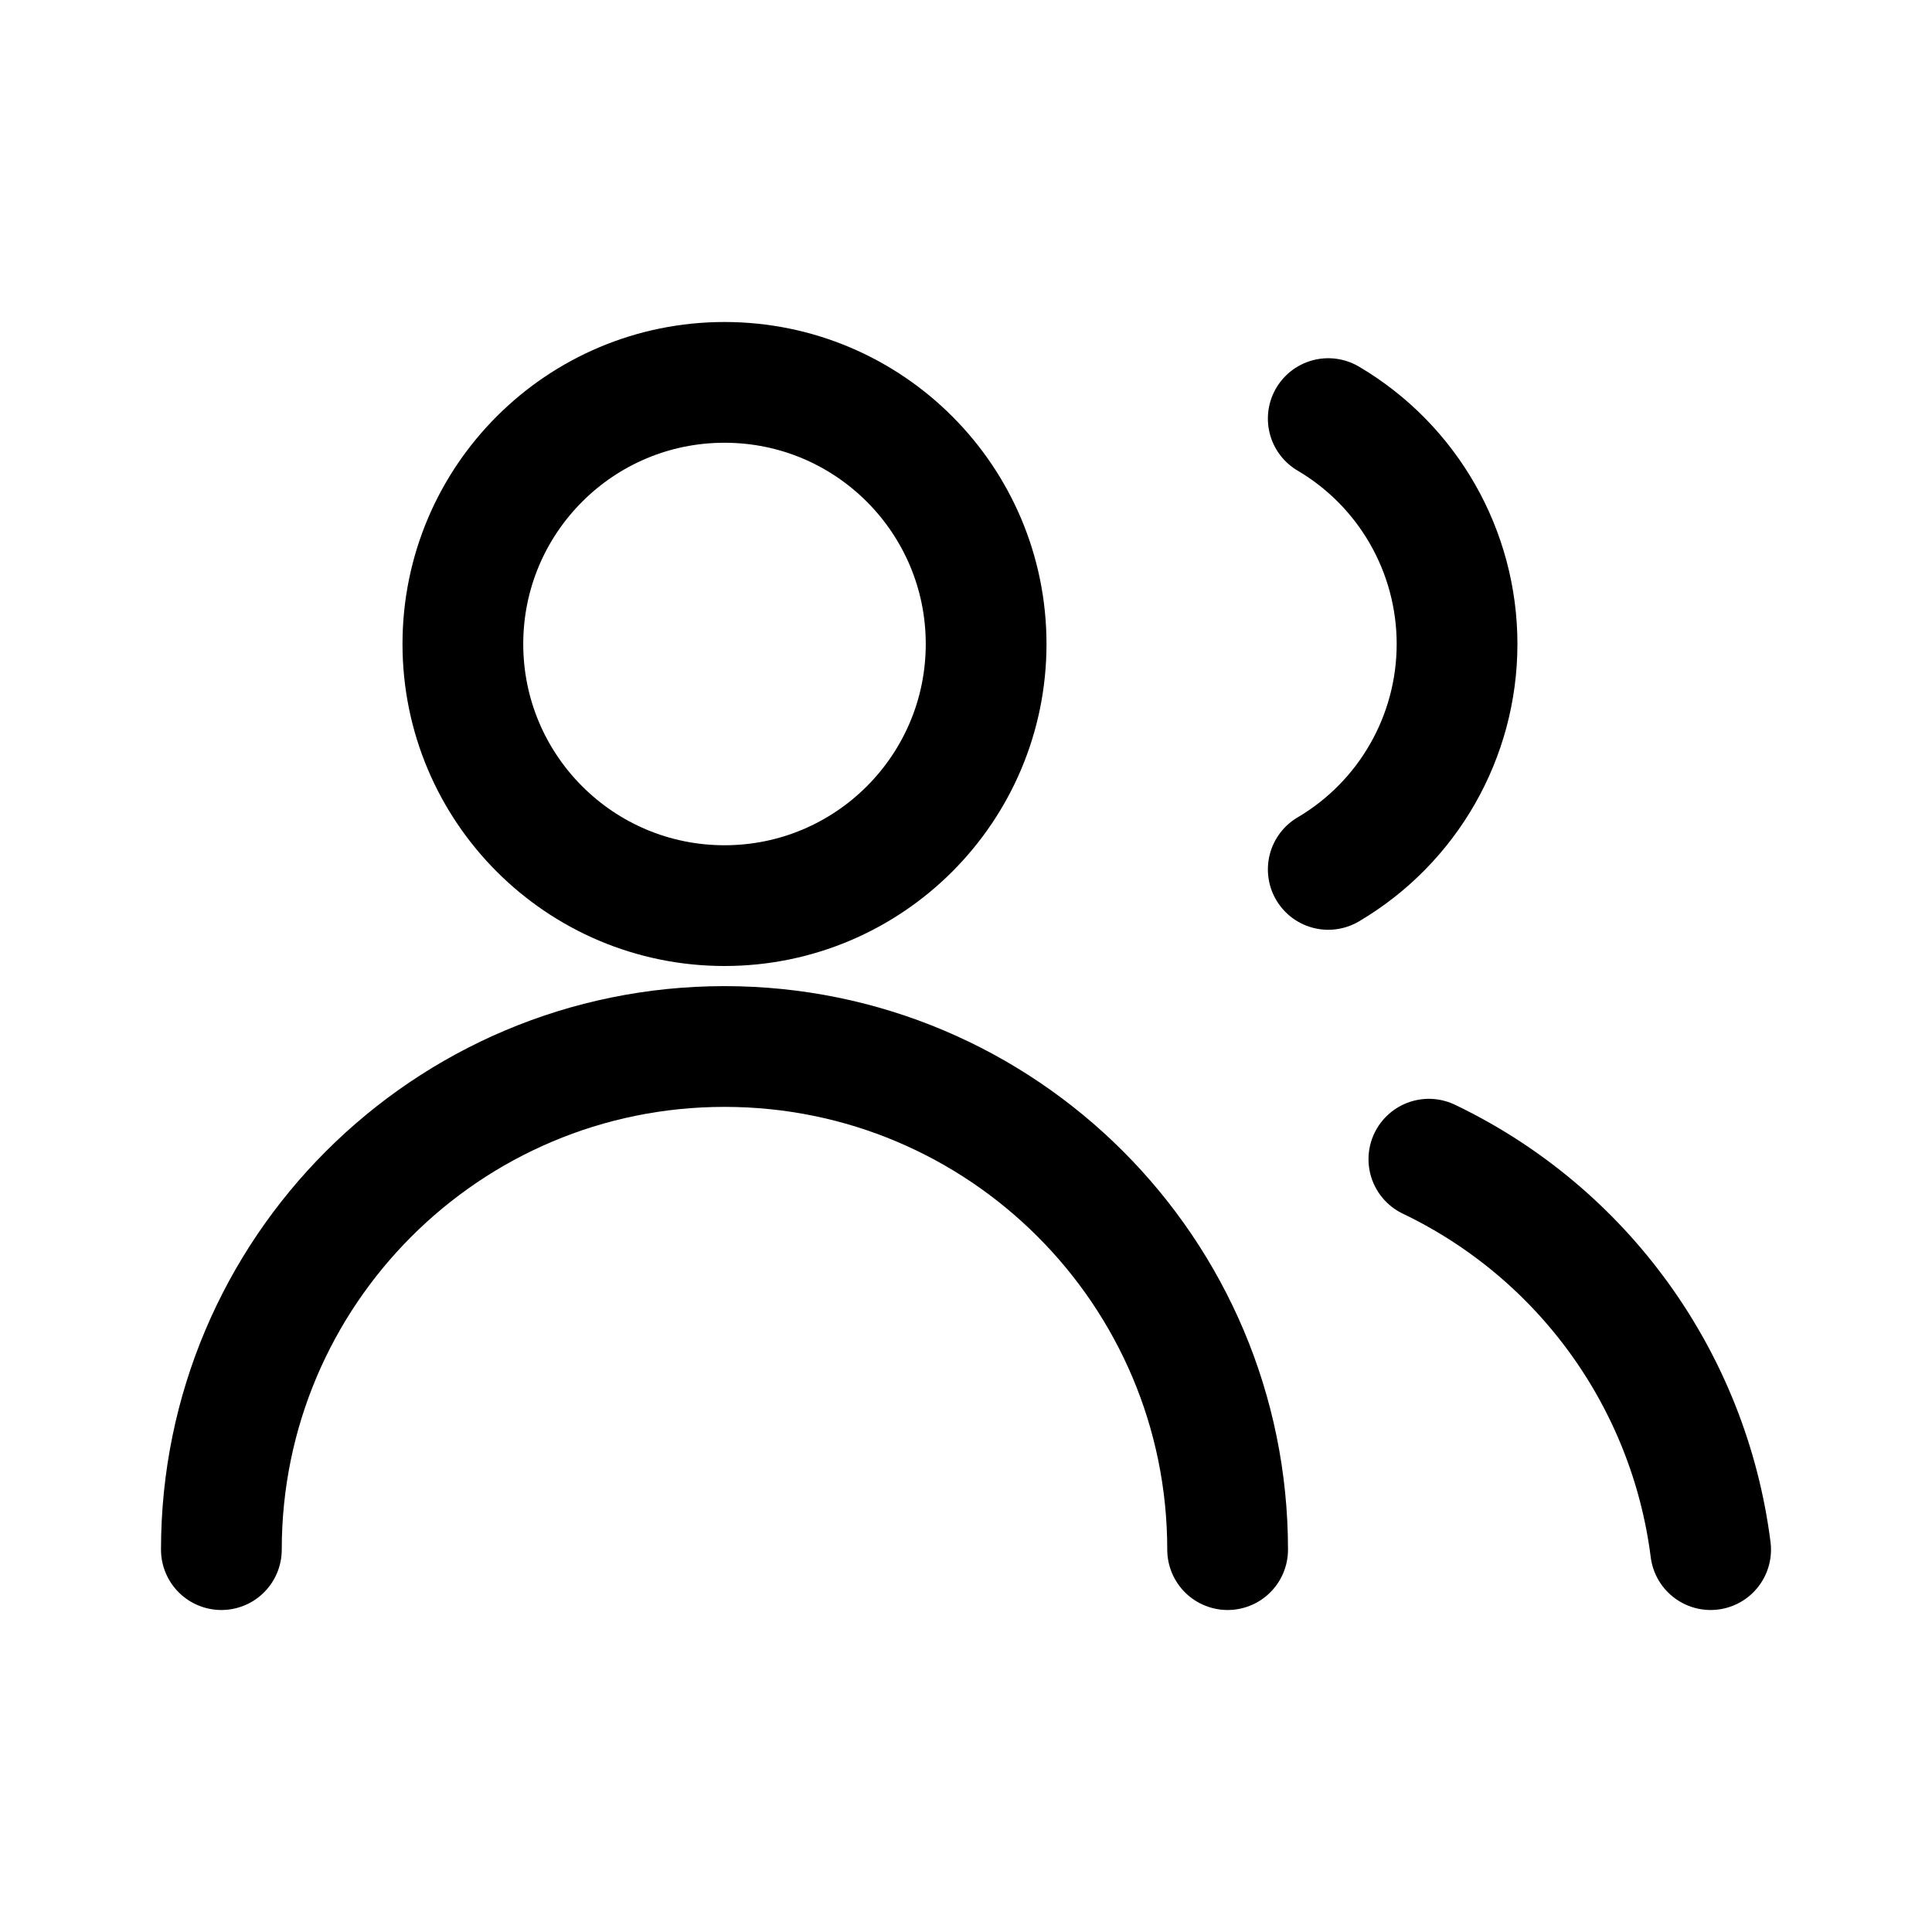
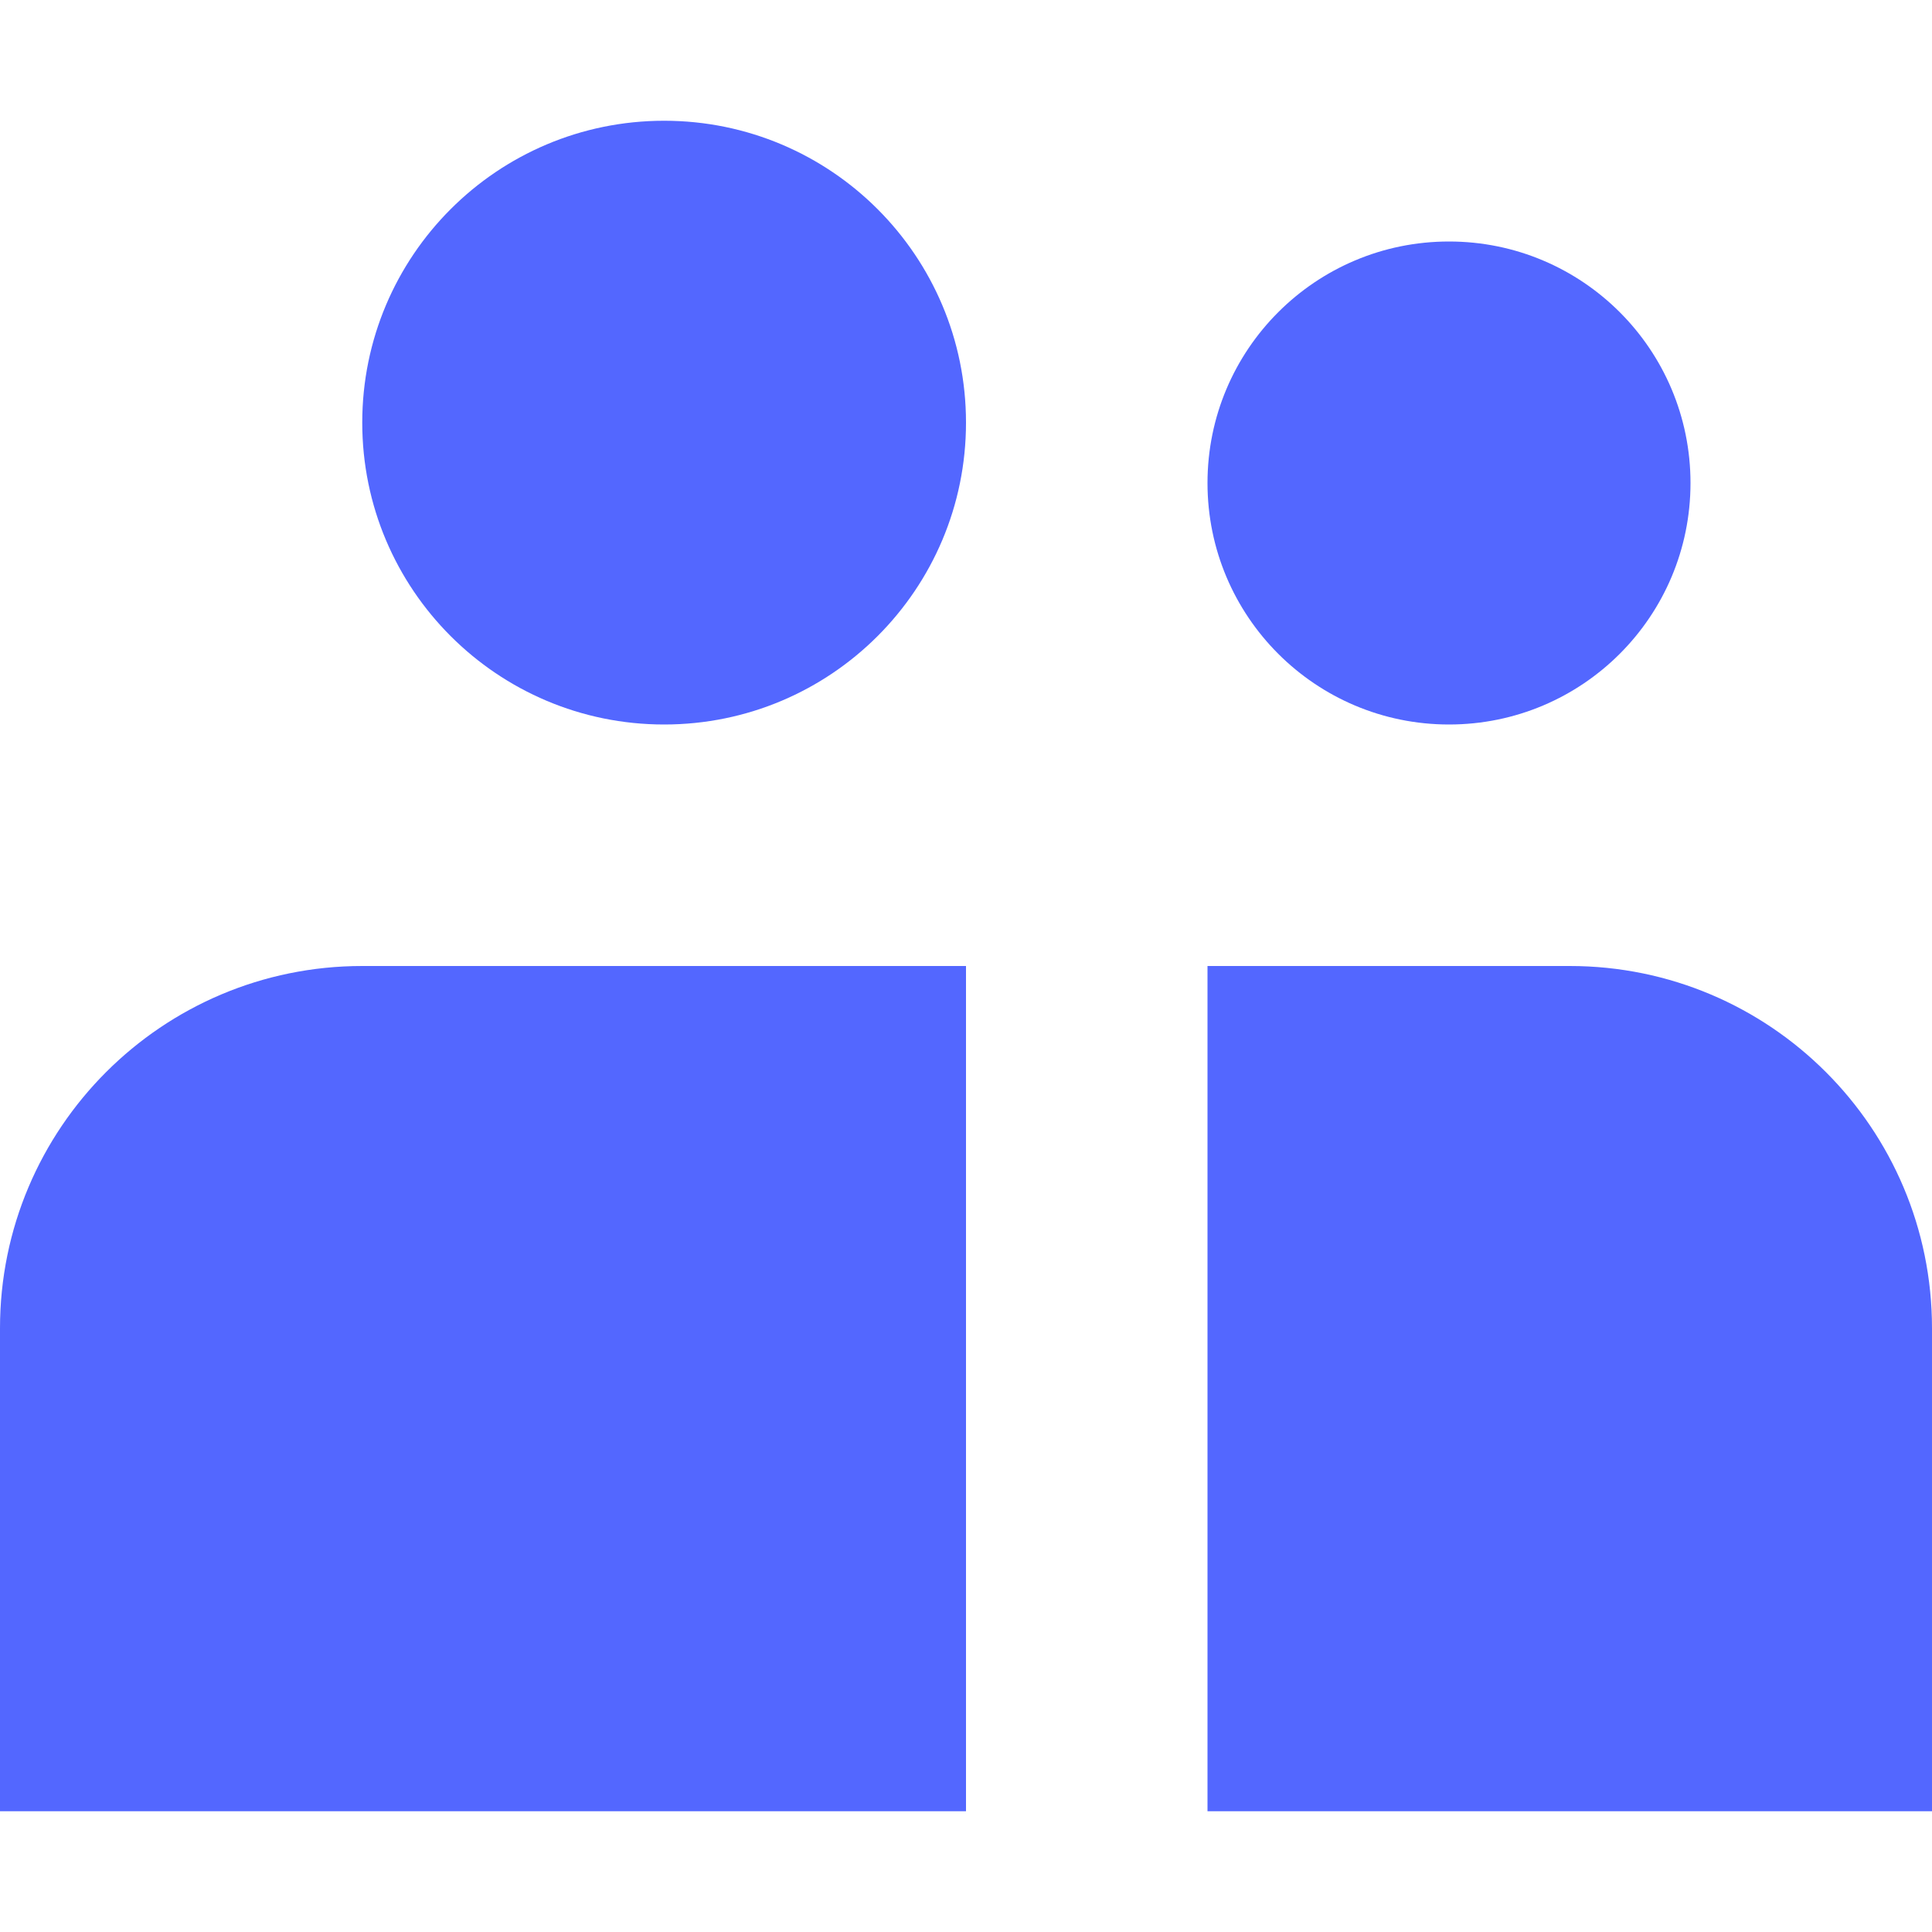
- <svg xmlns="http://www.w3.org/2000/svg" viewBox="0 0 24 24" fill="none" stroke="currentColor" stroke-width="1.5" stroke-linecap="round" stroke-linejoin="round">
-   <circle cx="9" cy="8" r="3.25" />
-   <path d="M2.75 19.25a6.25 6.25 0 0 1 12.5 0" />
-   <path d="M16.5 5.2a3.25 3.25 0 0 1 0 5.6" />
-   <path d="M17.75 14.4a6.25 6.25 0 0 1 3.5 4.85" />
+ <svg xmlns="http://www.w3.org/2000/svg" width="800px" height="800px" viewBox="0 0 16 16" fill="none">
+   <path d="M8 3.5C8 4.881 6.881 6 5.5 6C4.119 6 3 4.881 3 3.5C3 2.119 4.119 1 5.5 1C6.881 1 8 2.119 8 3.5Z" fill="#5367FF" />
+   <path d="M3 8C1.343 8 0 9.343 0 11V15H8V8H3Z" fill="#5367FF" />
+   <path d="M13 8H10V15H16V11C16 9.343 14.657 8 13 8Z" fill="#5367FF" />
+   <path d="M12 6C13.105 6 14 5.105 14 4C14 2.895 13.105 2 12 2C10.895 2 10 2.895 10 4C10 5.105 10.895 6 12 6Z" fill="#5367FF" />
</svg>
